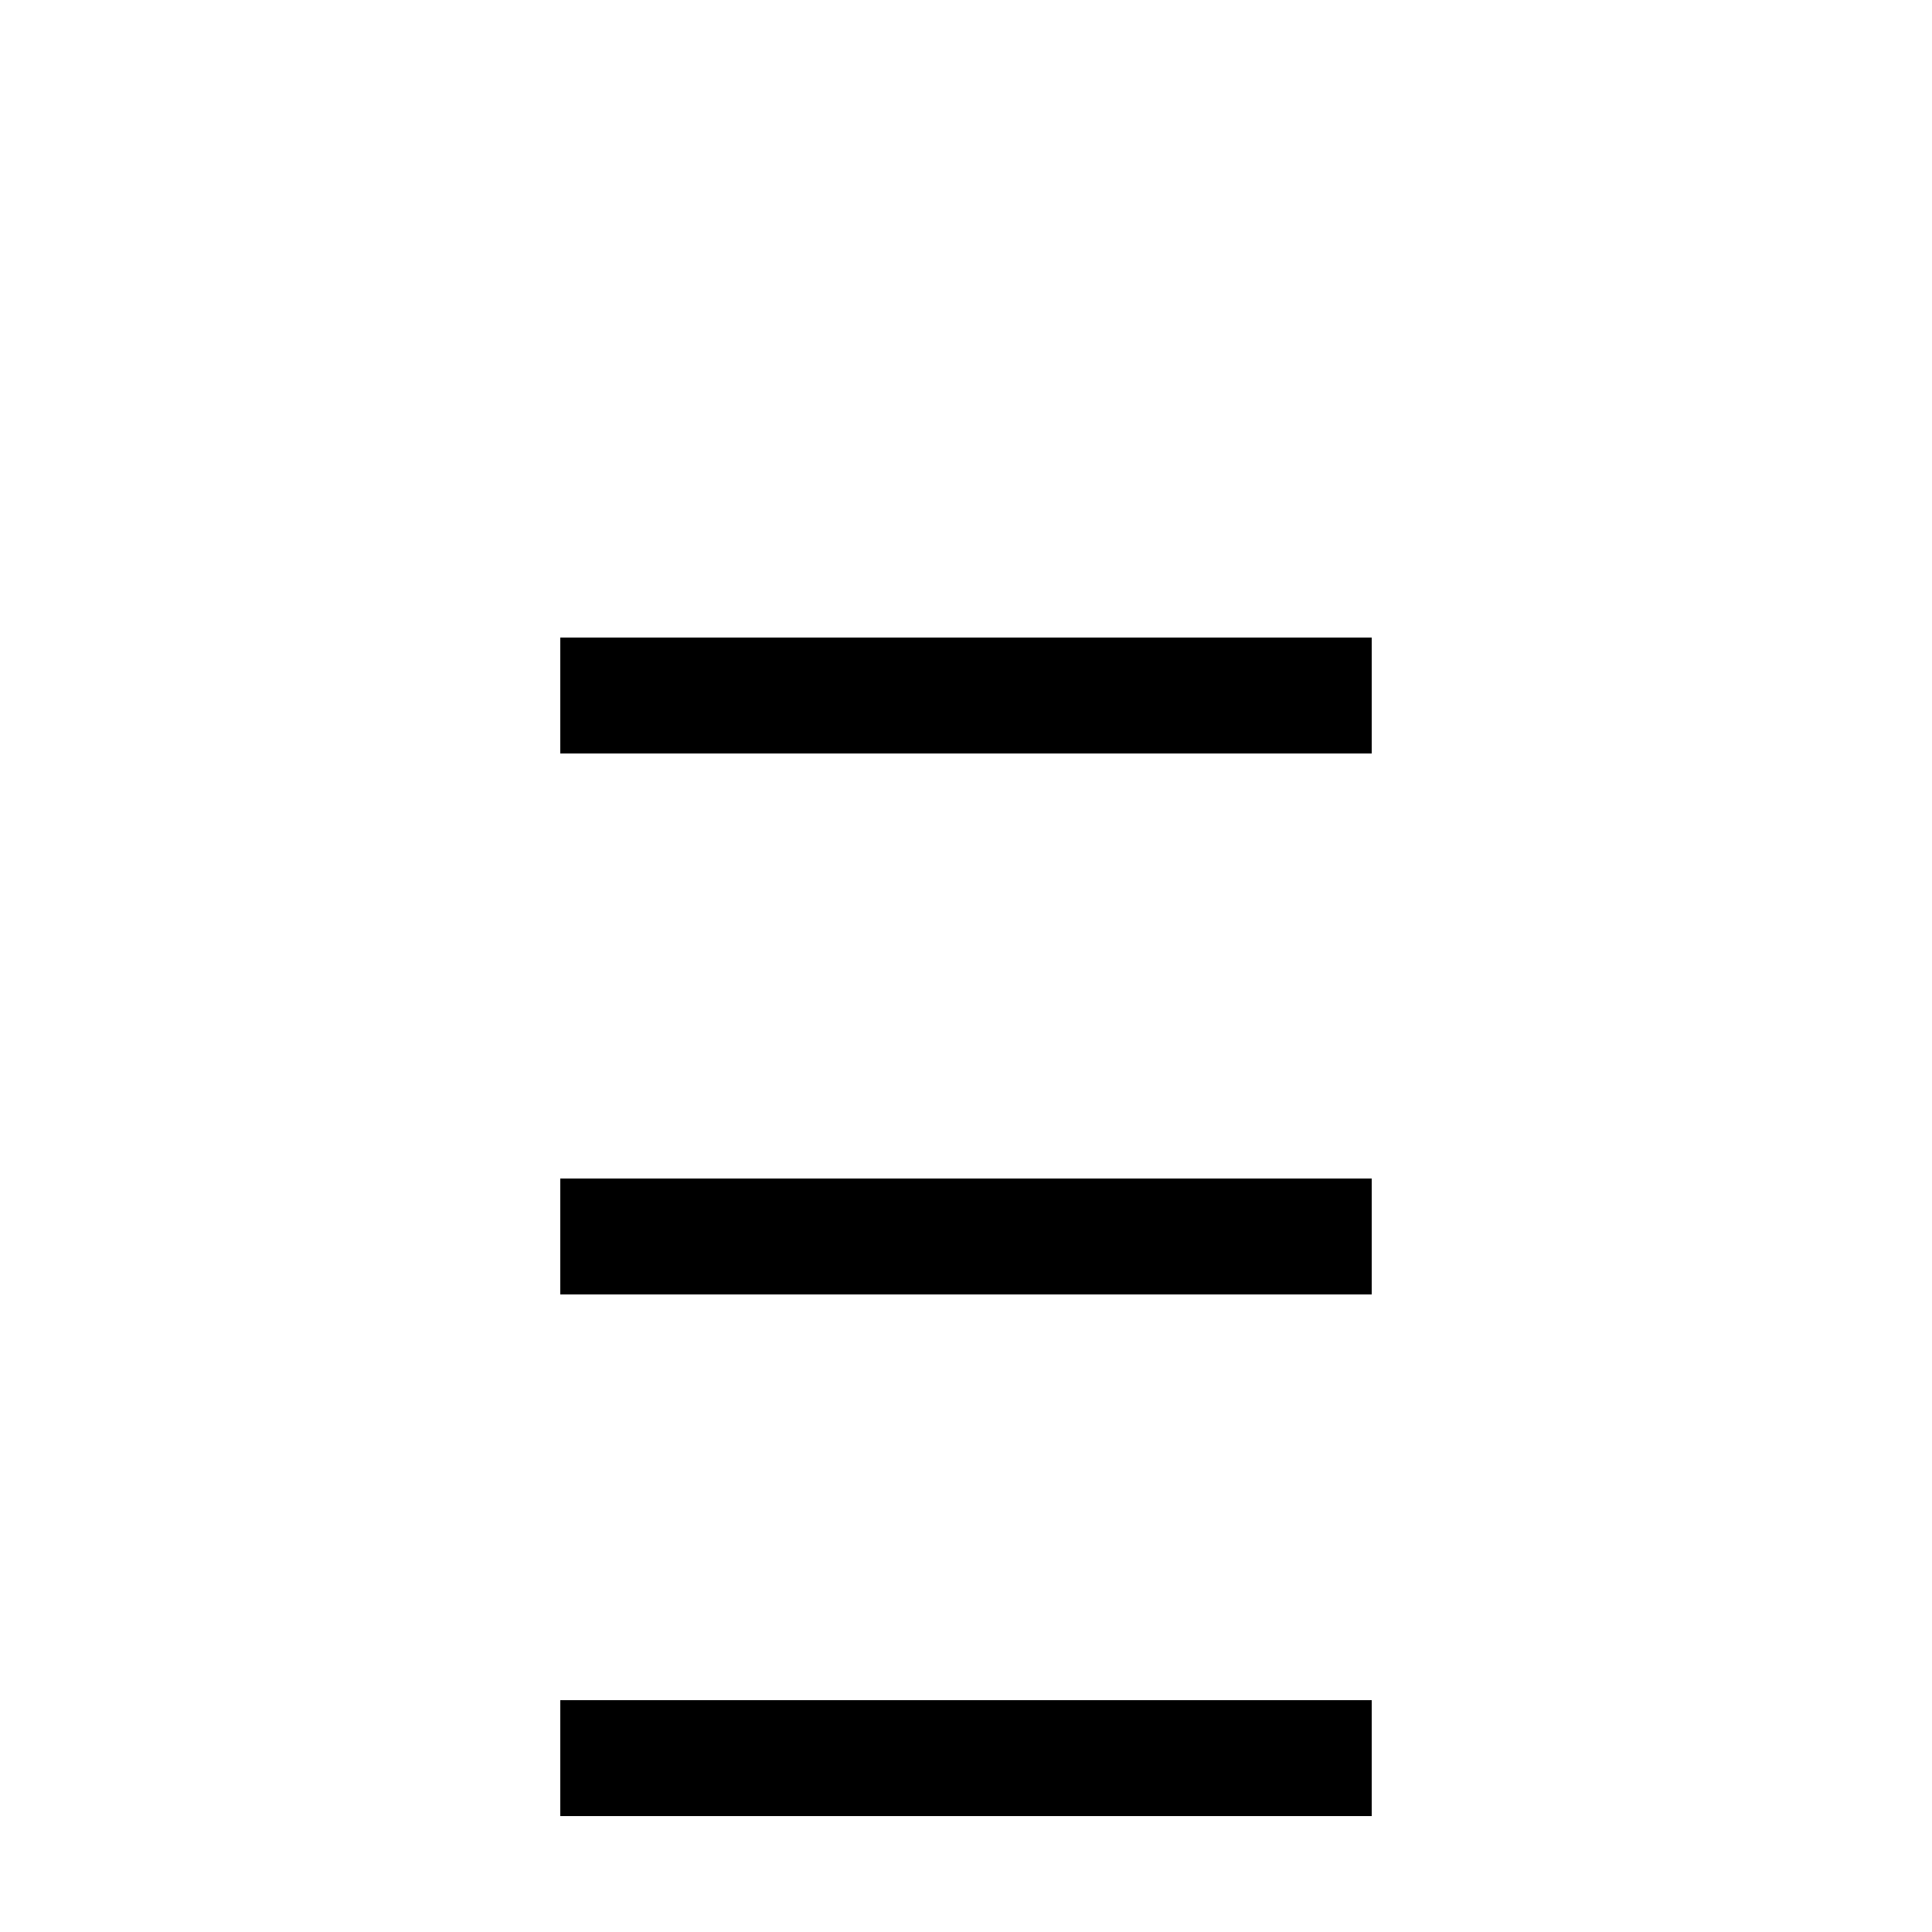
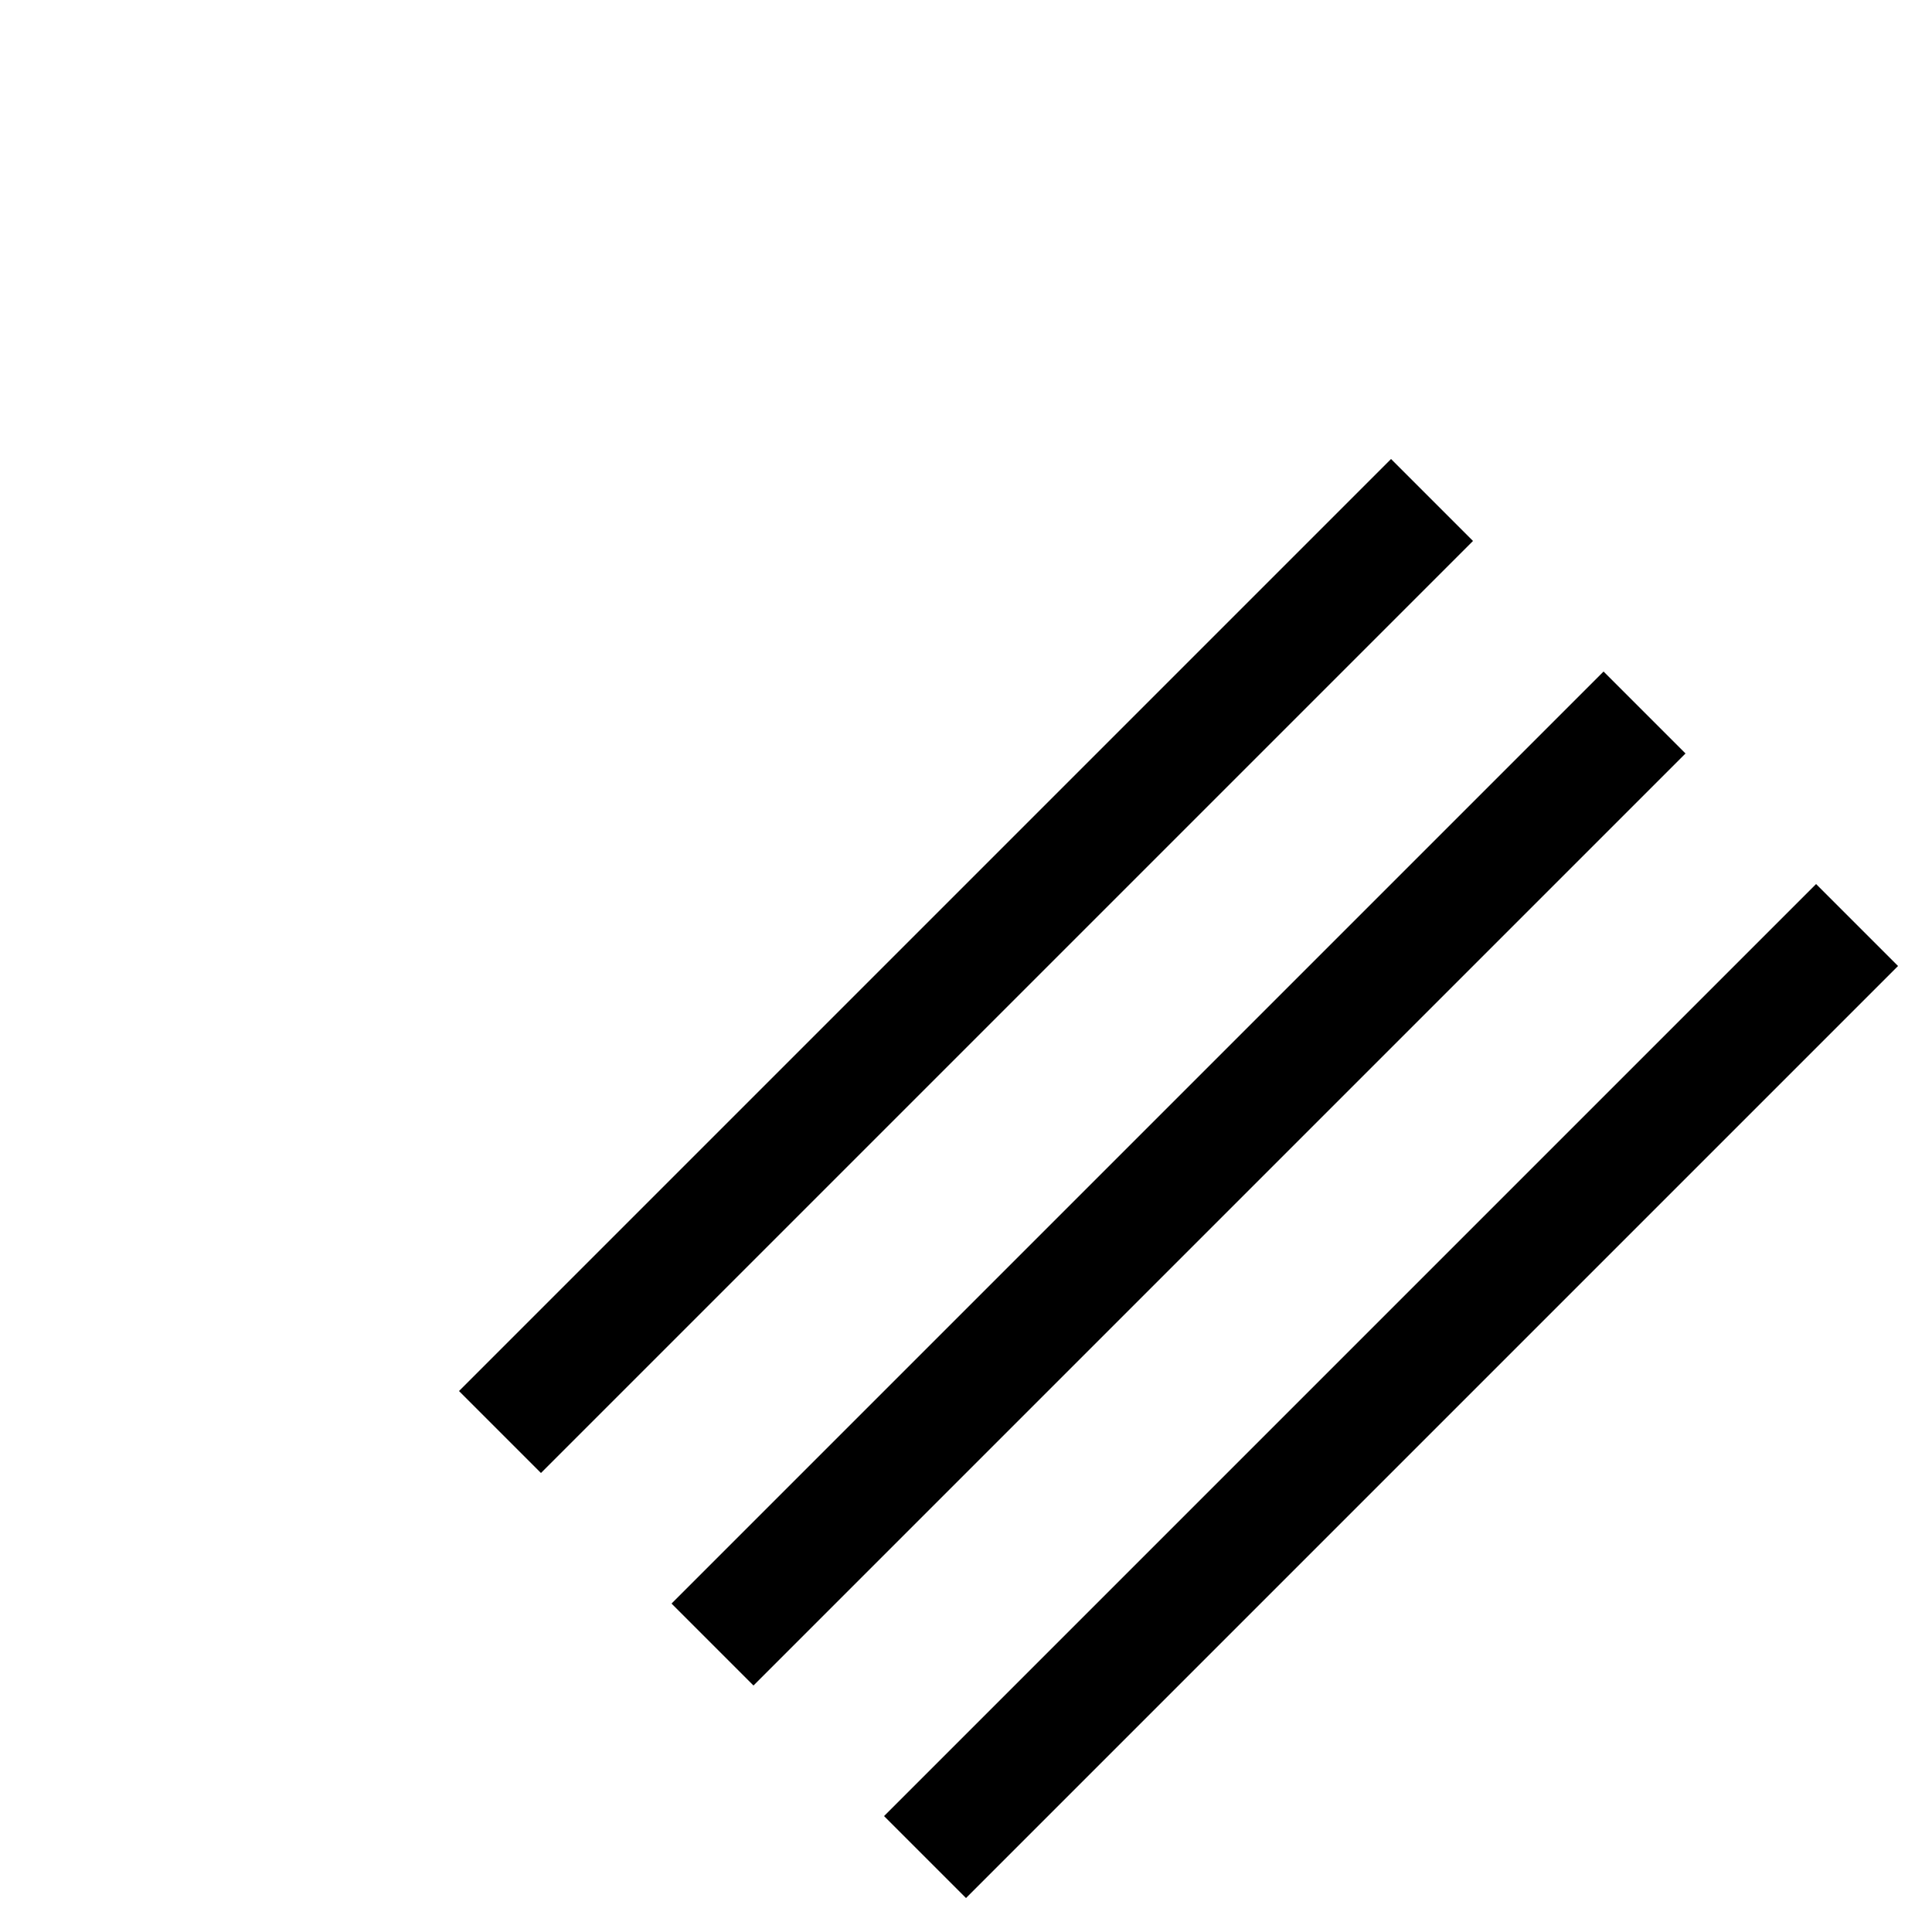
<svg xmlns="http://www.w3.org/2000/svg" viewBox="0 0 100 100">
  <g fill="none" stroke="currentColor" stroke-width="6" stroke-linejoin="miter">
-     <path d="M29 91L71 91" stroke-linecap="butt" />
-     <path d="M29 64L71 64" stroke-linecap="butt" />
-     <path d="M29 36L71 36" stroke-linecap="butt" />
+     <path d="M94 50L50 94" stroke-linecap="square" />
+     <path d="M83 39L39 83" stroke-linecap="square" />
+     <path d="M72 28L28 72" stroke-linecap="square" />
  </g>
</svg>
